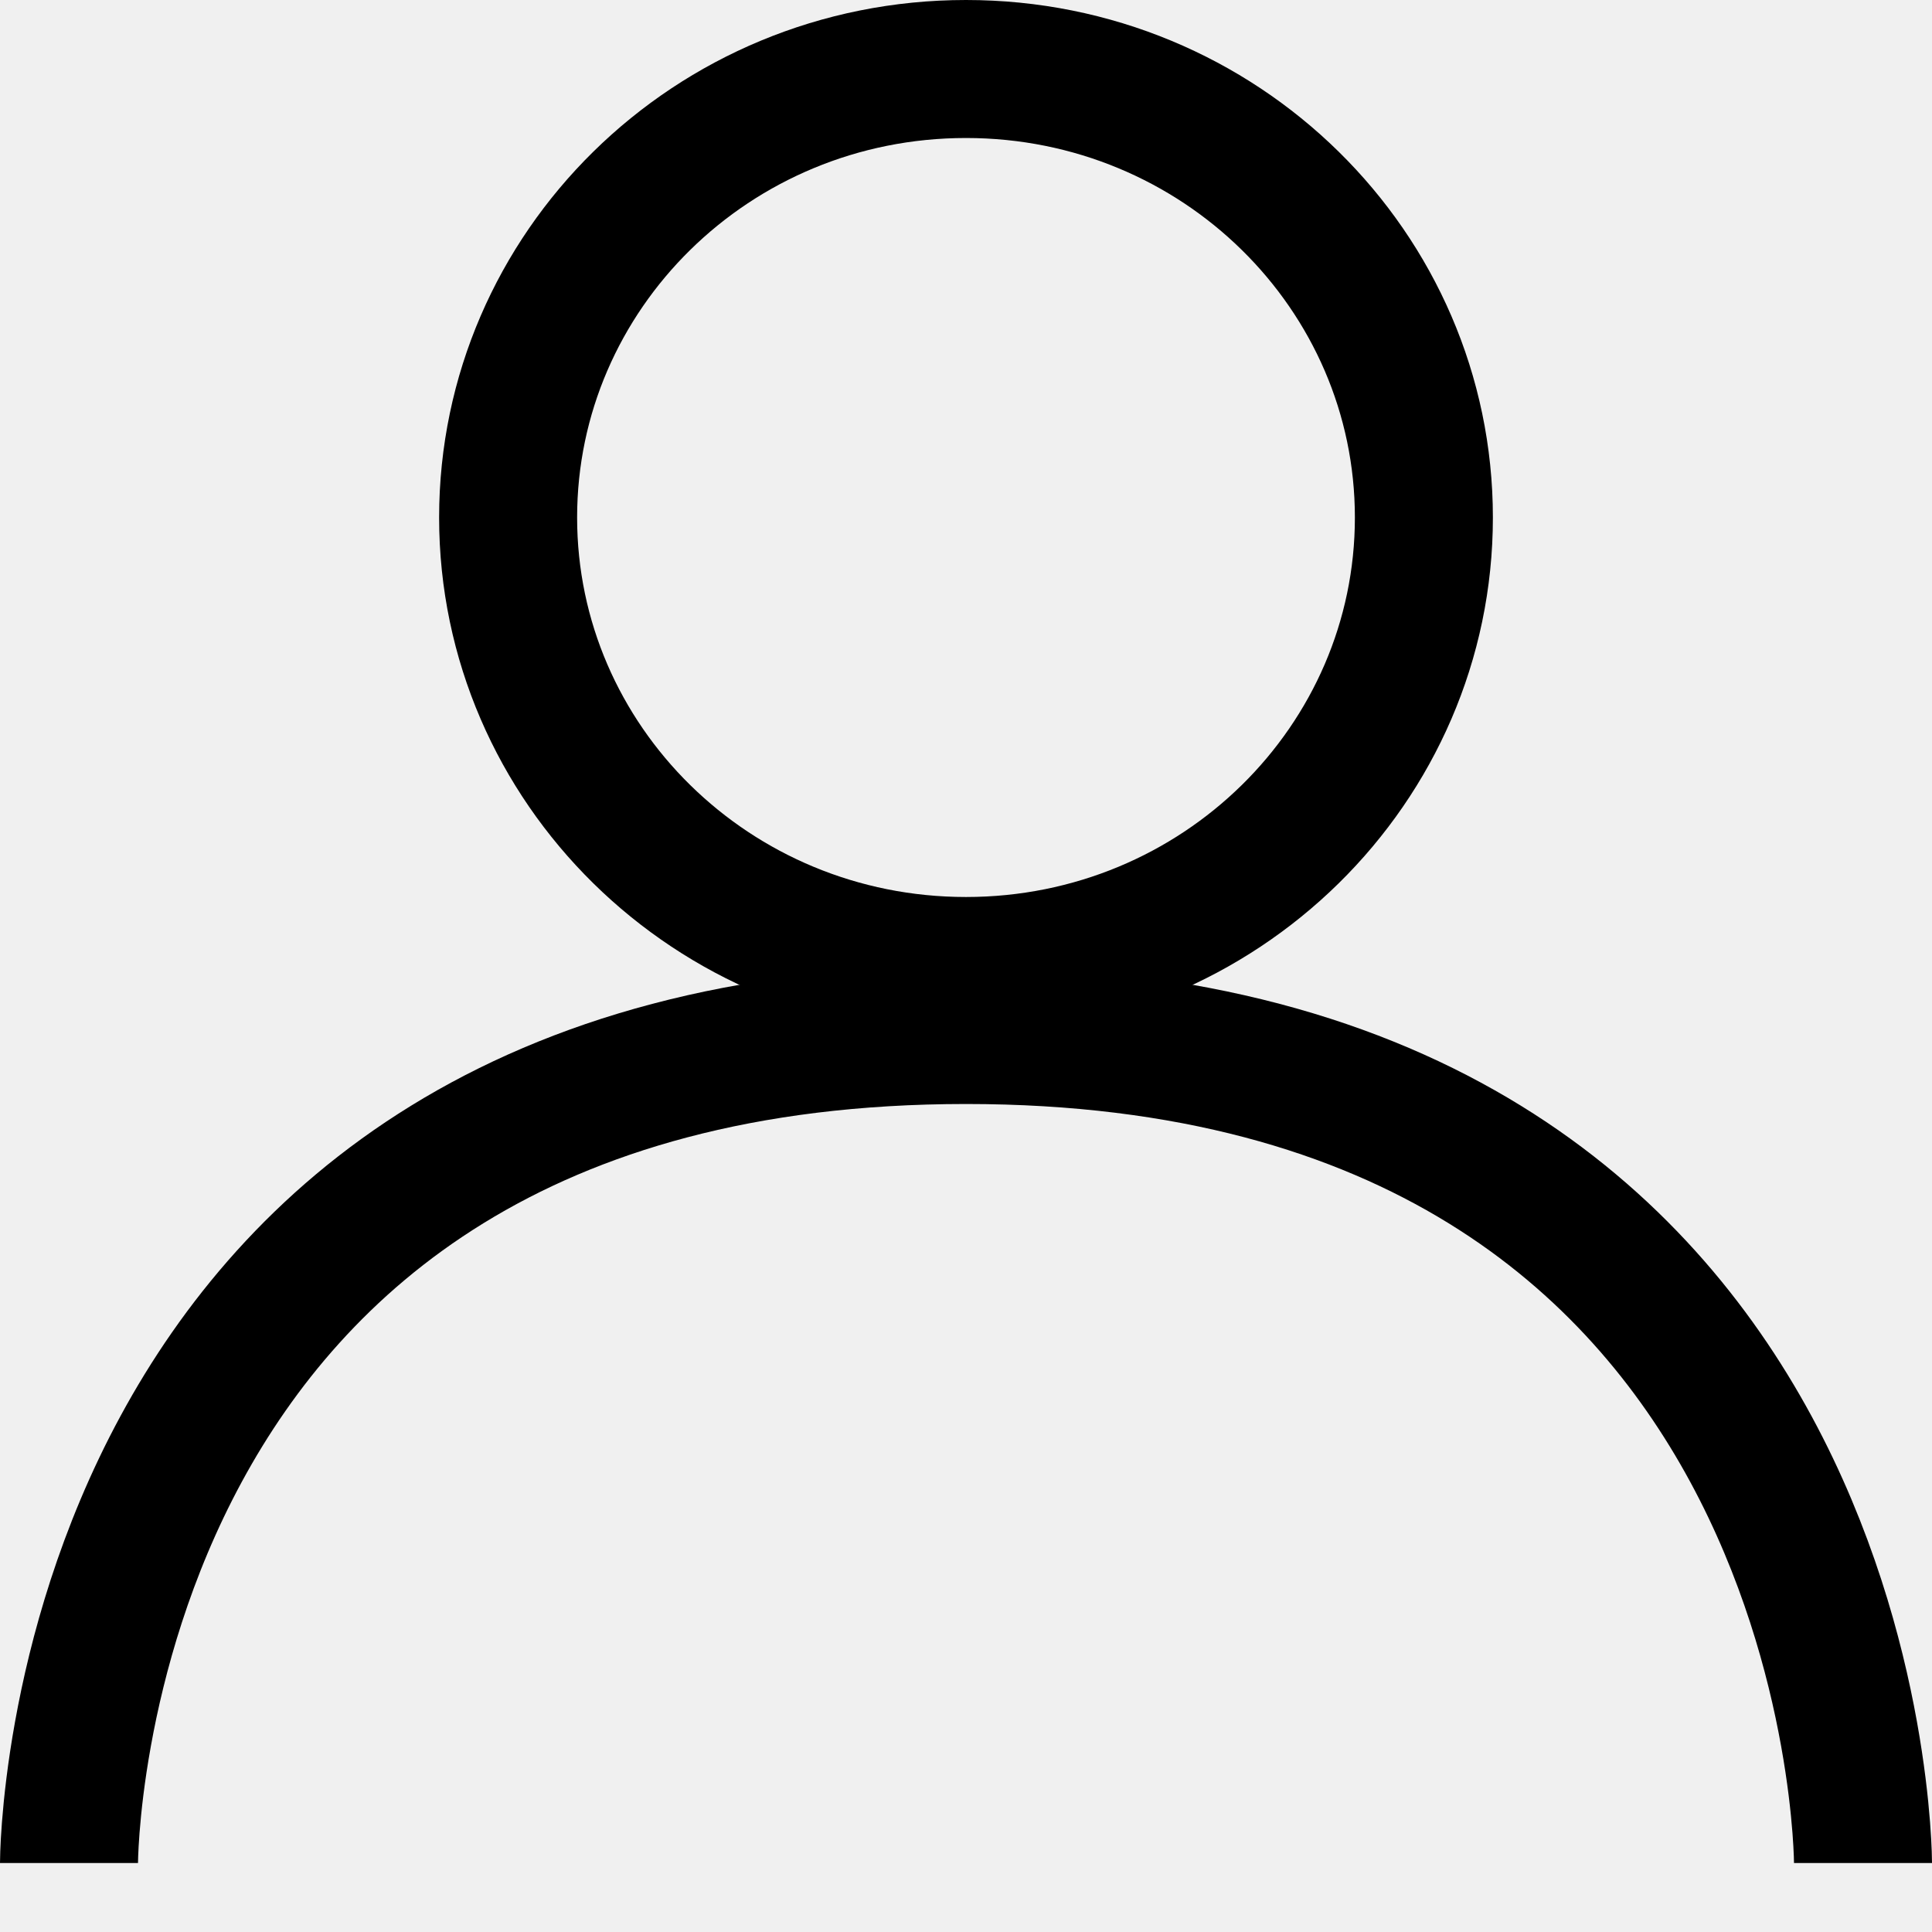
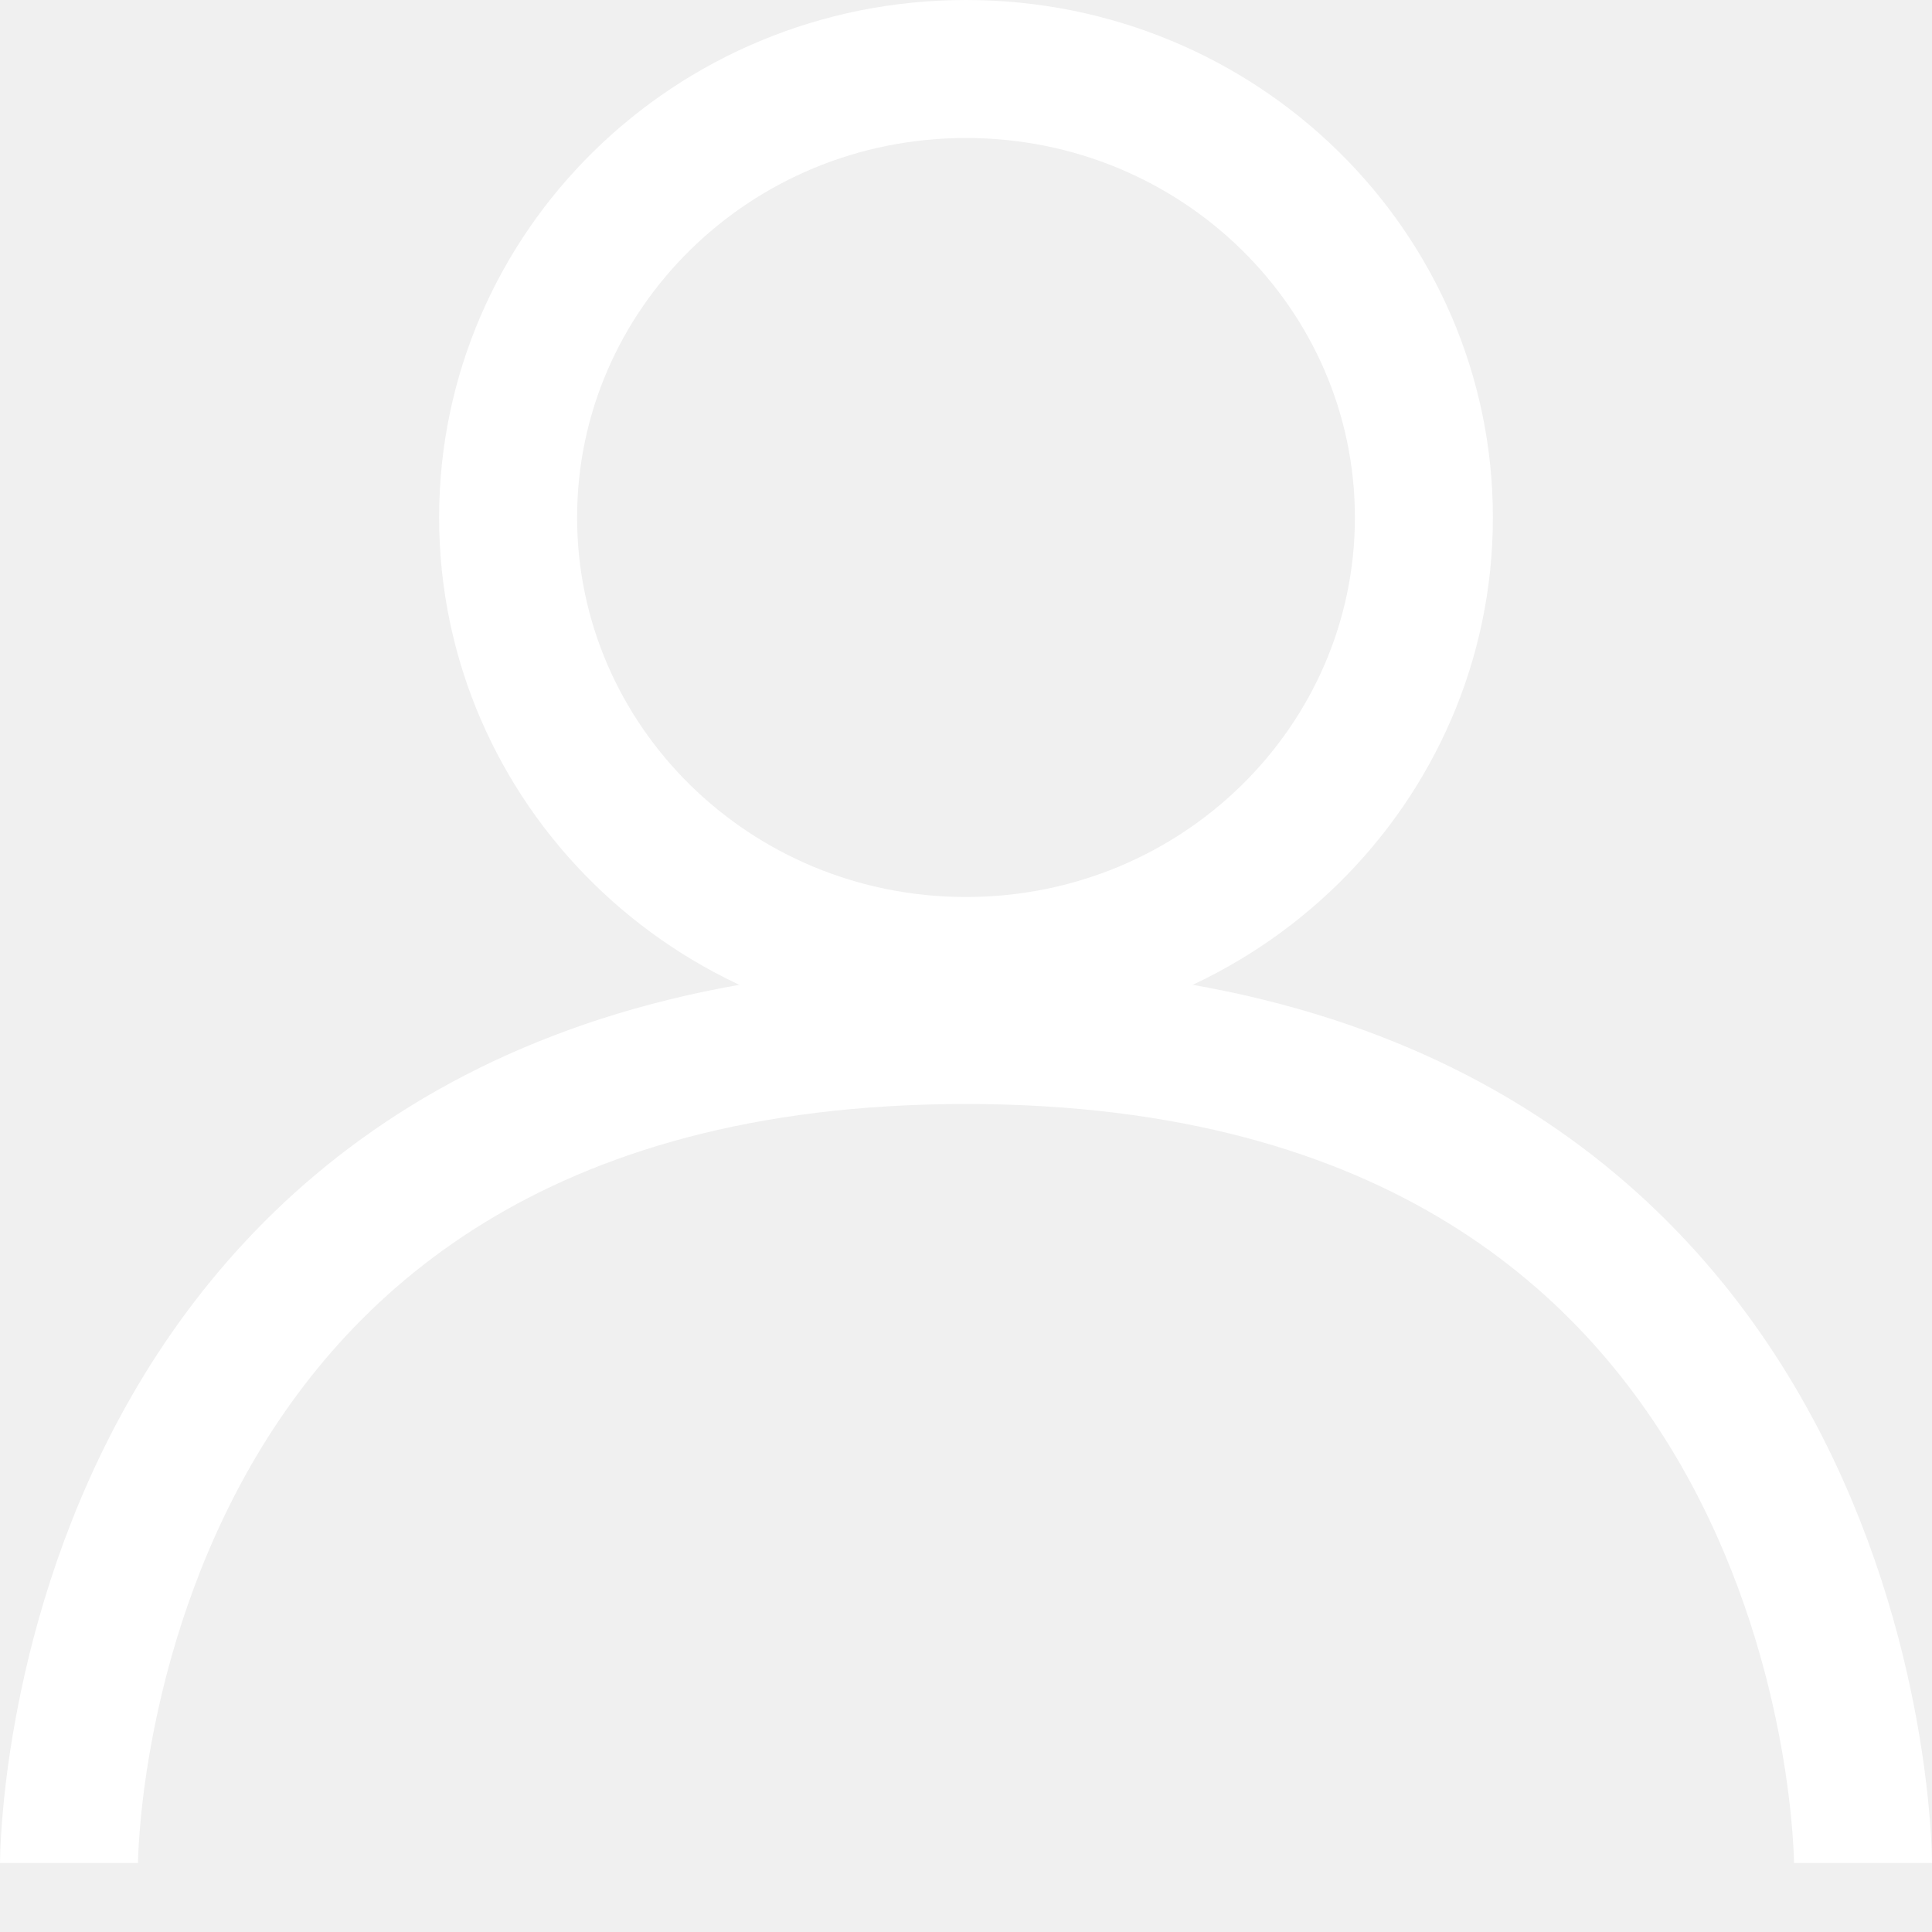
<svg xmlns="http://www.w3.org/2000/svg" width="28" height="28" viewBox="0 0 28 28" fill="none">
-   <path d="M20.636 7.5C20.636 11.073 17.682 14 14 14C10.318 14 7.364 11.073 7.364 7.5C7.364 3.927 10.318 1 14 1C17.682 1 20.636 3.927 20.636 7.5Z" stroke="black" stroke-width="2" />
-   <path d="M1 27C1 27 1 15 14 15C27 15 27 27 27 27" stroke="black" stroke-width="2" />
+   <path d="M20.636 7.5C20.636 11.073 17.682 14 14 14C10.318 14 7.364 11.073 7.364 7.5C7.364 3.927 10.318 1 14 1C17.682 1 20.636 3.927 20.636 7.5Z" stroke="white" stroke-width="2" />
+   <path d="M1 27C1 27 1 15 14 15C27 15 27 27 27 27" stroke="white" stroke-width="2" />
</svg>
